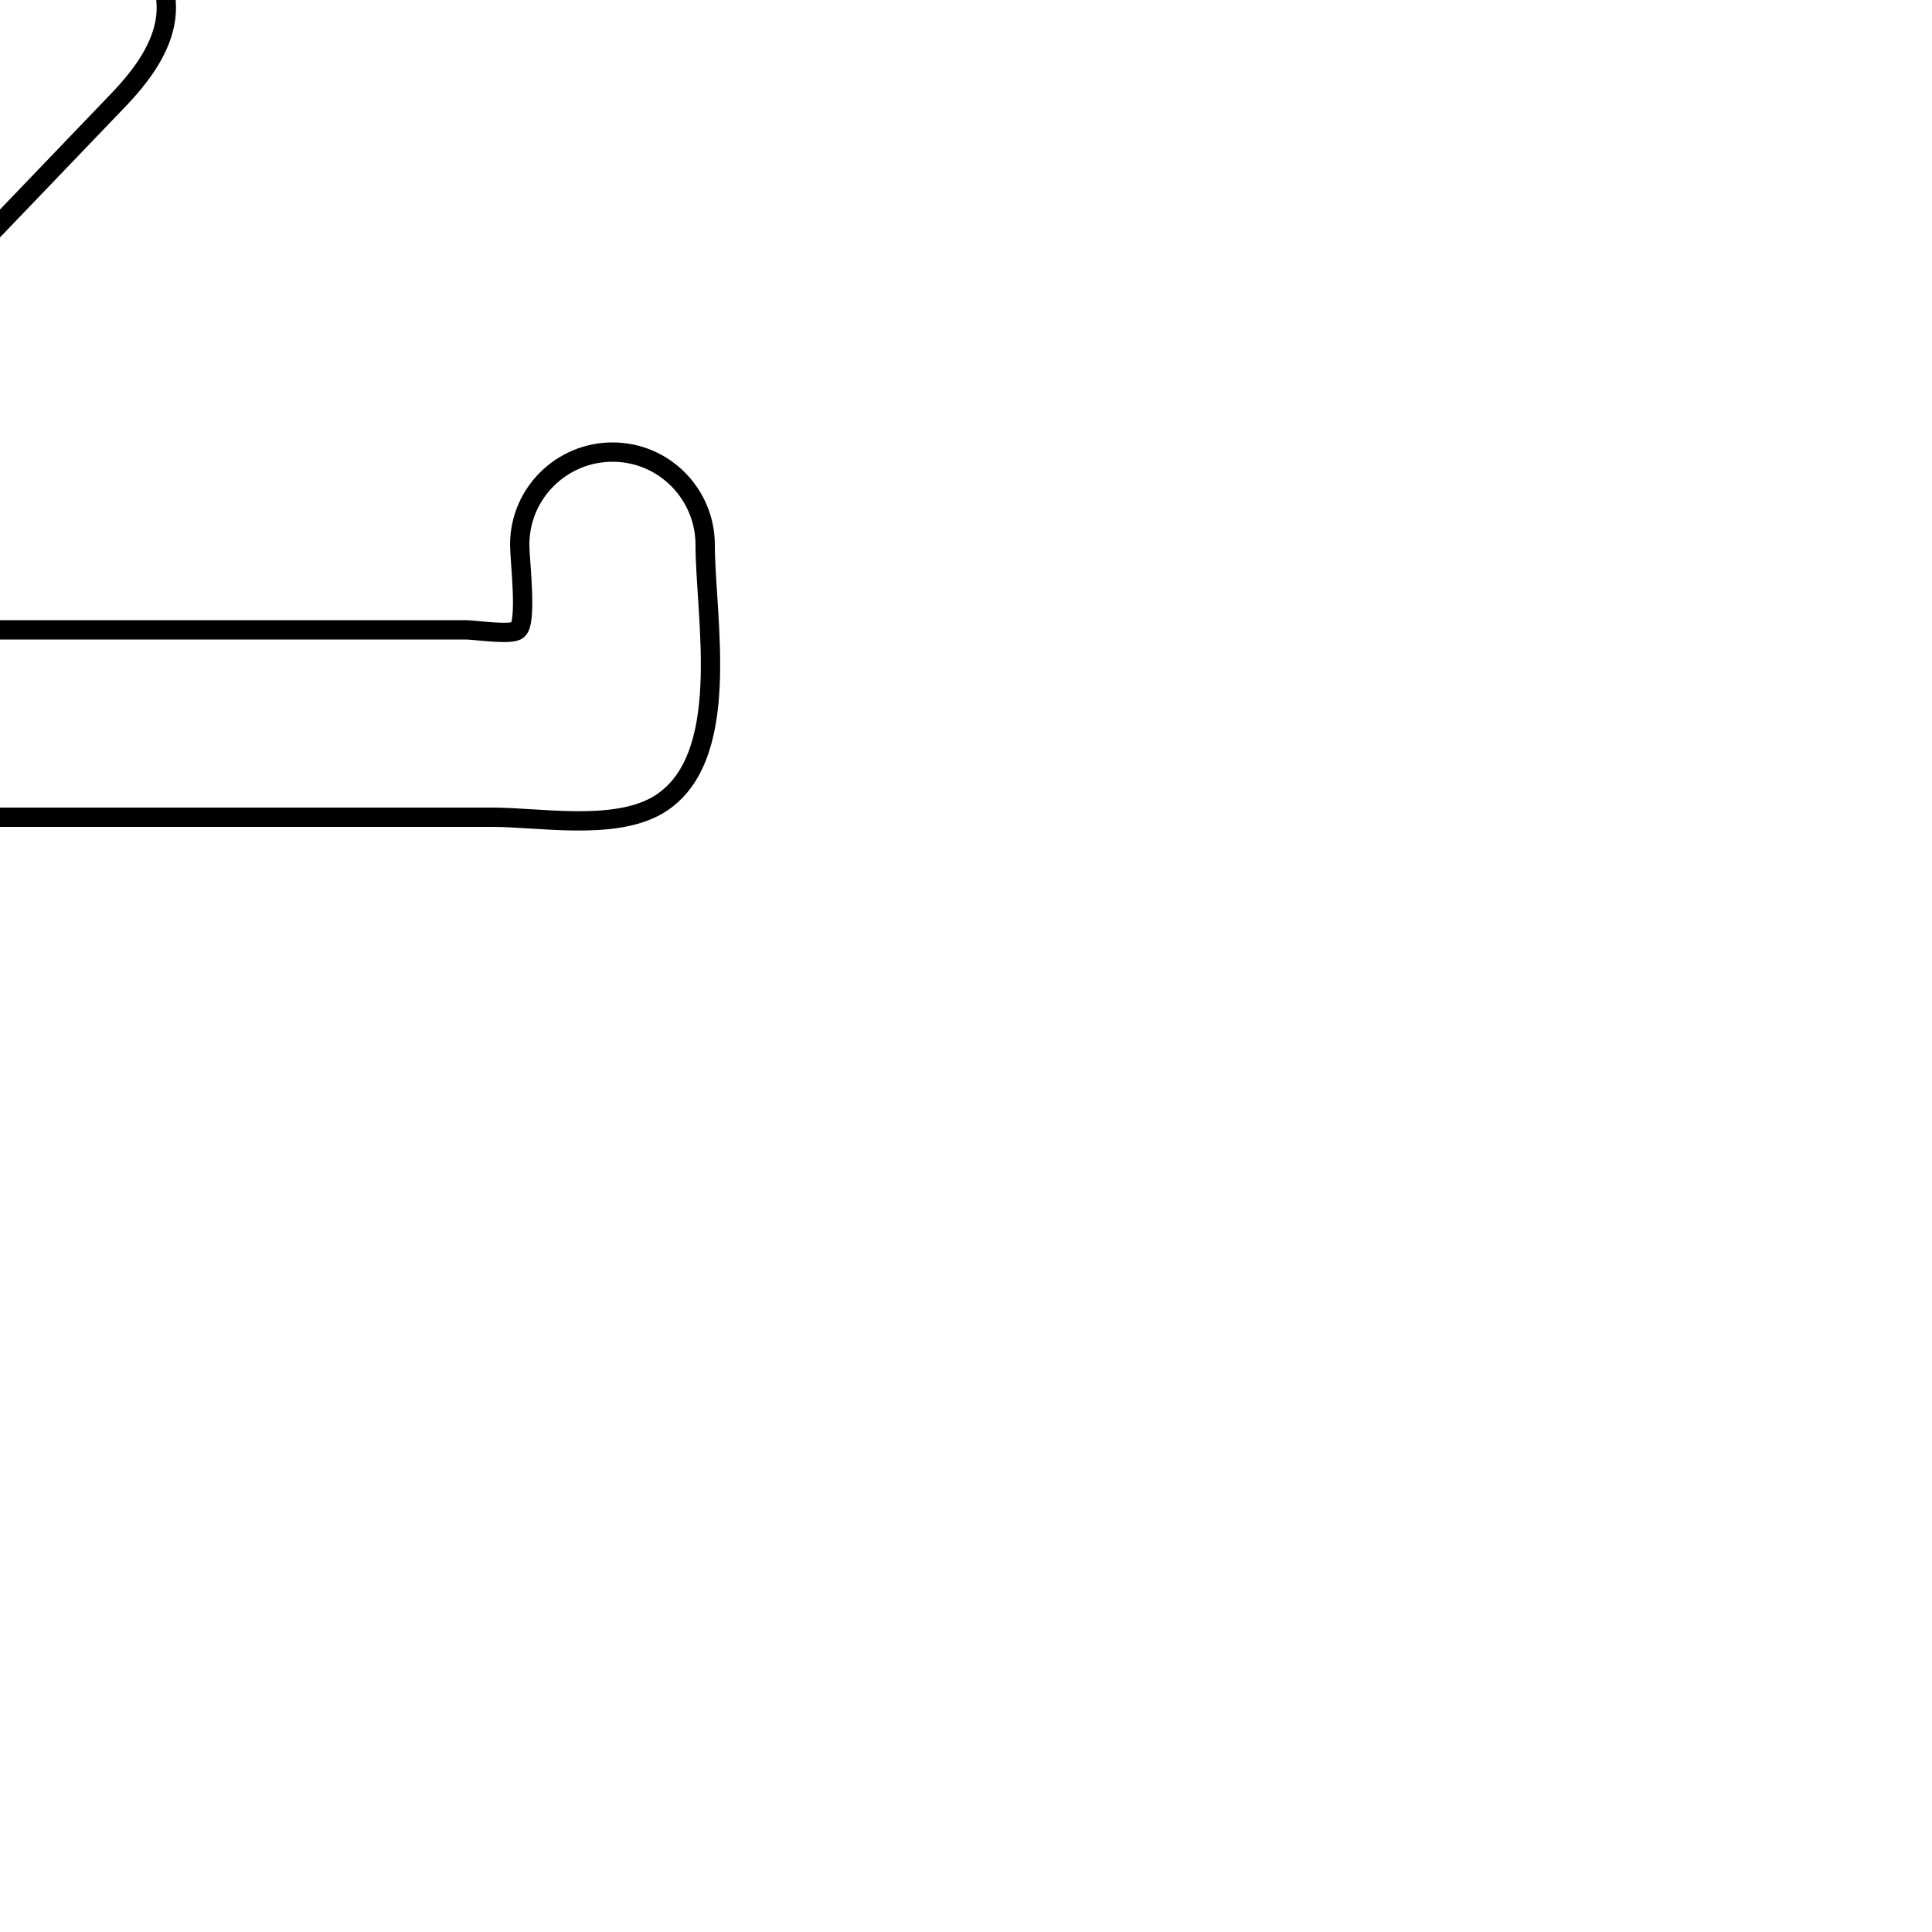
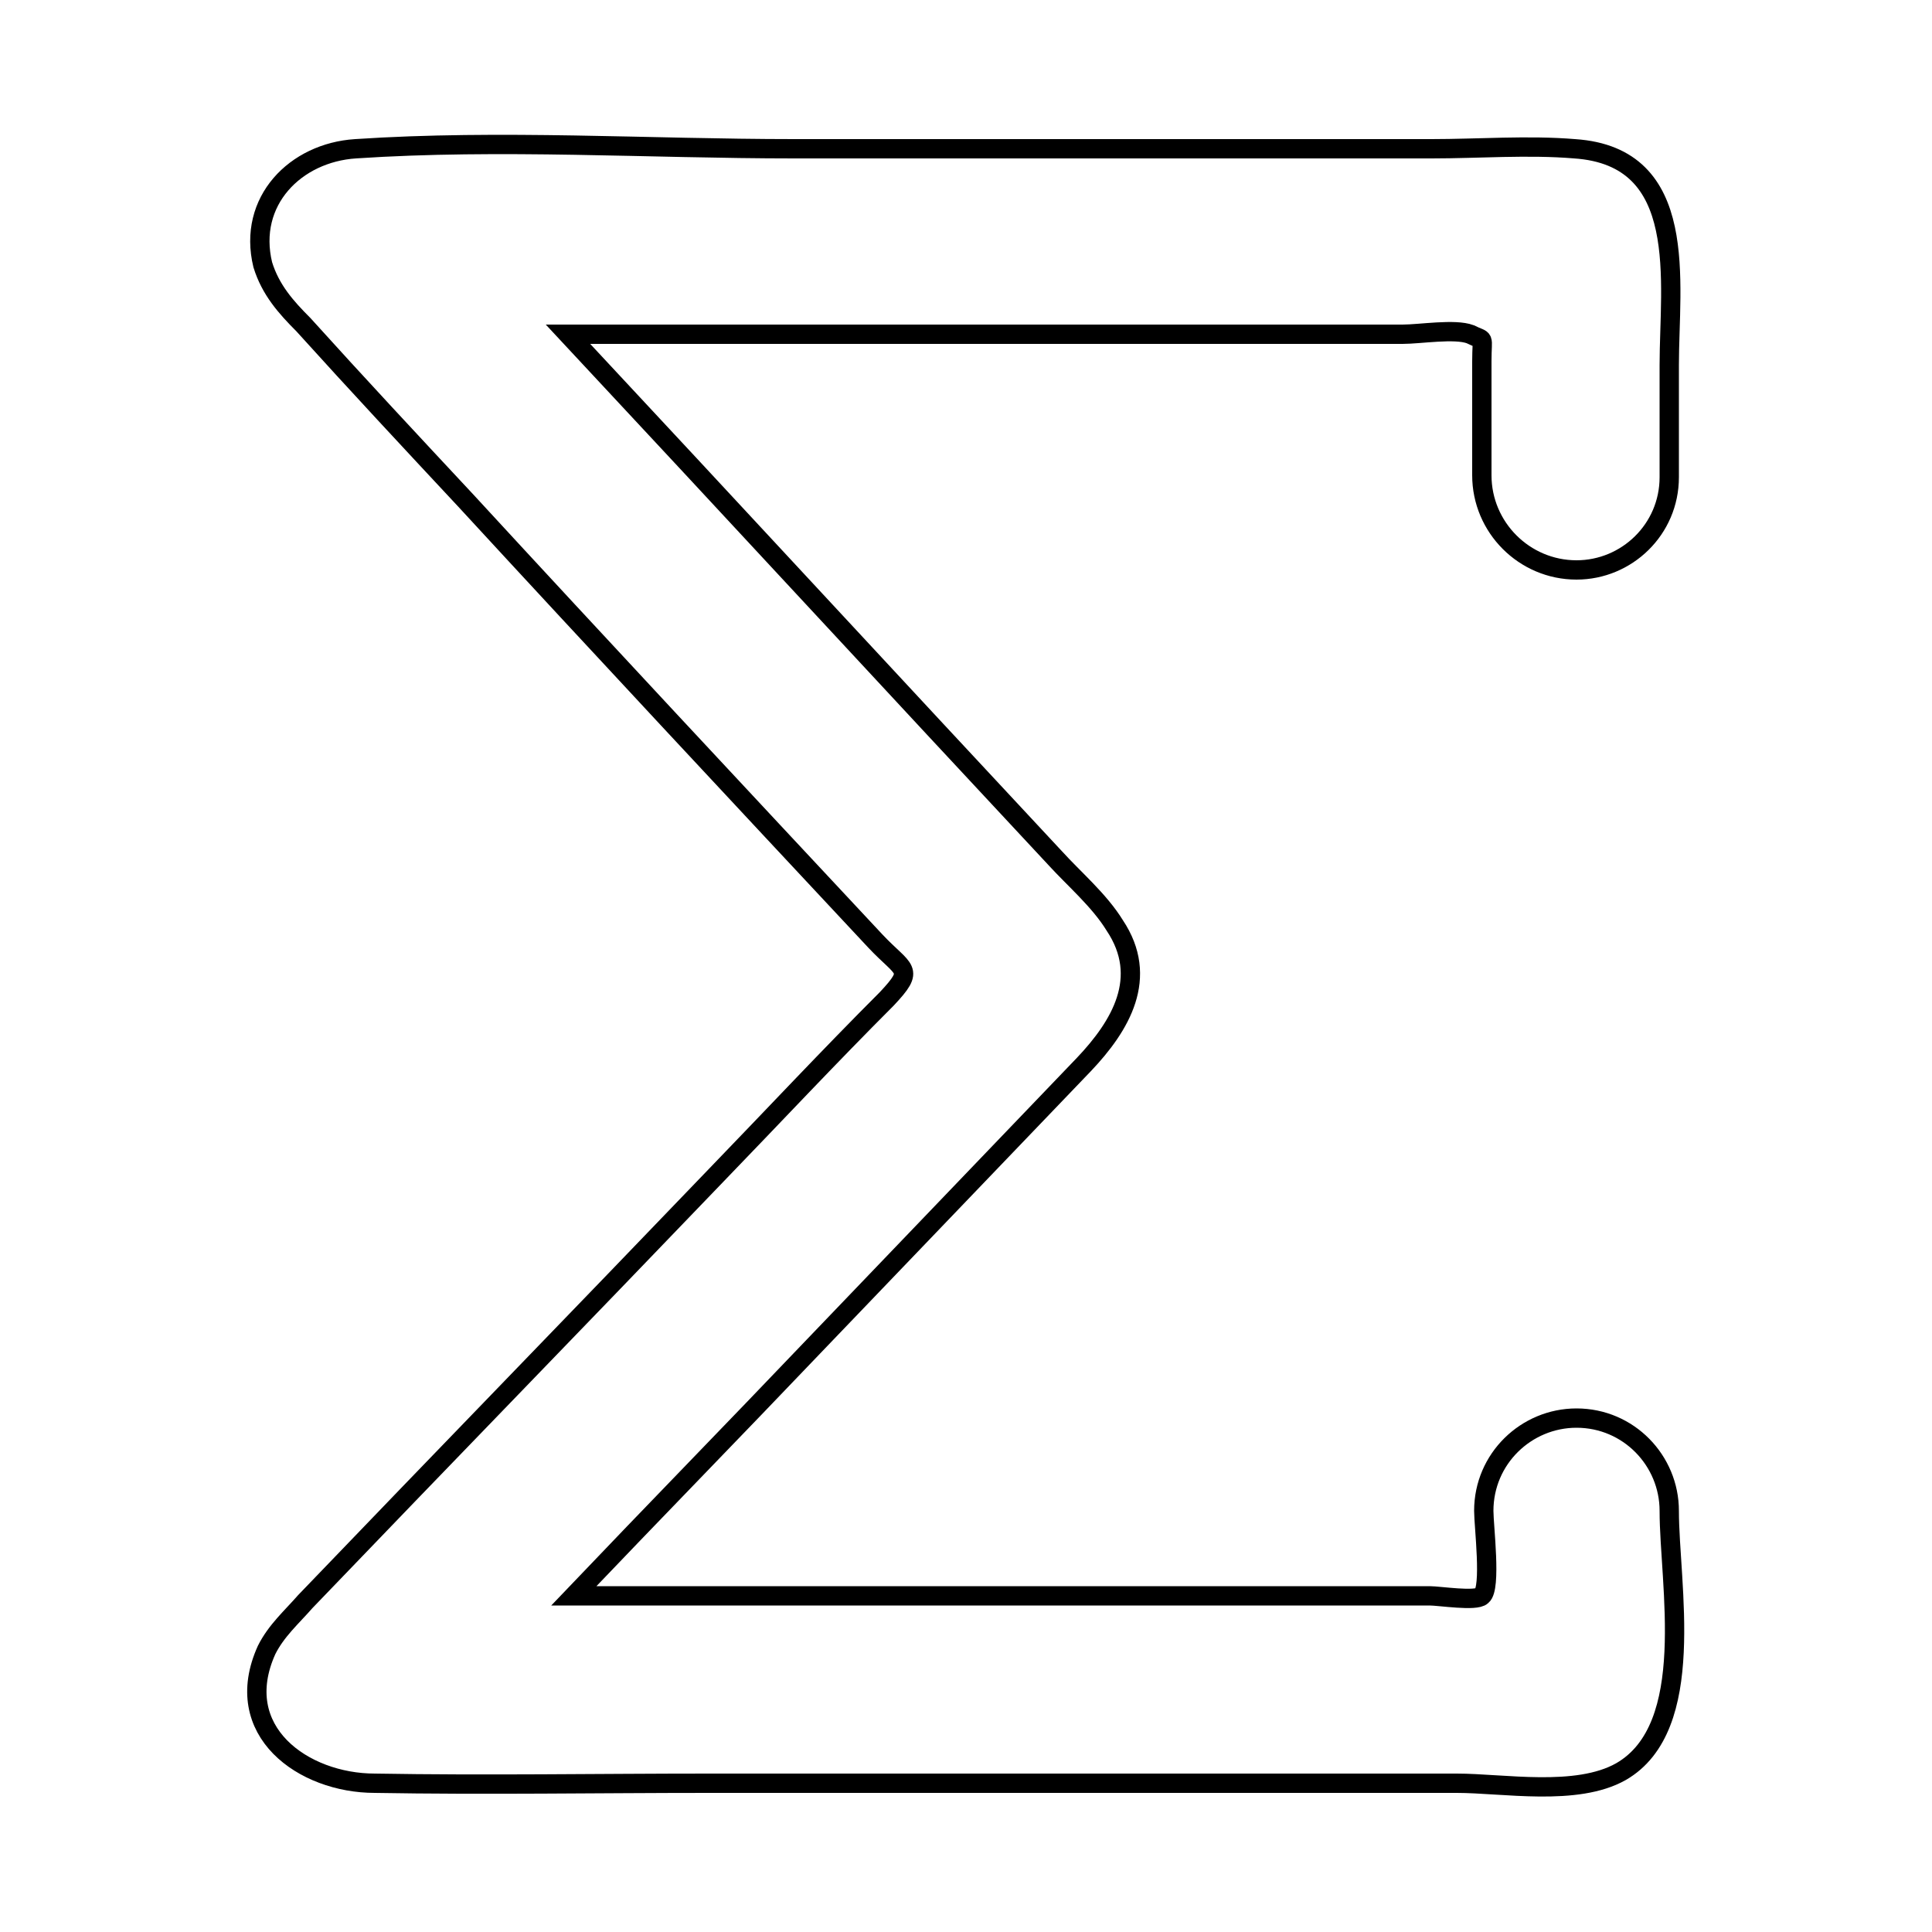
- <svg xmlns="http://www.w3.org/2000/svg" version="1.2" baseProfile="tiny" id="Calque_1" x="0px" y="0px" viewBox="0 0 100 100" xml:space="preserve">
-   <path fill="none" stroke="#000000" stroke-miterlimit="10" d="M26.8-25.4c0-2,0-4,0-5.9c0-1.4,0.2-1-0.6-1.4c-0.8-0.3-2.6,0-3.5,0  c-1.9,0-3.7,0-5.6,0c-10,0-20,0-29.9,0c-2.6,0-5.1,0-7.7,0c8.4,9,16.8,18.1,25.2,27.1c1,1.1,2.3,2.2,3.1,3.5  c1.8,2.7,0.3,5.2-1.6,7.2c-4.7,4.9-9.3,9.7-14,14.6c-4.1,4.3-8.3,8.6-12.4,12.9c14.8,0,29.5,0,44.3,0c0.5,0,2.4,0.3,2.7,0  c0.5-0.4,0.1-3.6,0.1-4.4c0-2.7,2.2-4.8,4.8-4.8c2.7,0,4.8,2.2,4.8,4.8c0,3.8,1.5,11.2-2.5,13.5c-2.3,1.3-6.1,0.6-8.5,0.6  c-12.9,0-25.8,0-38.7,0c-5.8,0-11.5,0.1-17.3,0c-3.7,0-7.5-2.7-5.6-6.9c0.5-1,1.3-1.7,2-2.5c7.1-7.4,14.2-14.7,21.3-22.1  c2.9-3,5.8-6.1,8.8-9.1c1.5-1.6,0.9-1.4-0.6-3c-7.1-7.6-14.2-15.2-21.2-22.8c-2.8-3-5.6-6-8.4-9.1c-0.9-0.9-1.7-1.8-2.1-3.1  c-0.8-3.3,1.7-5.8,4.8-6c7.5-0.5,15.2,0,22.7,0c11,0,22,0,33,0c2.4,0,5-0.2,7.4,0c6,0.4,4.9,6.9,4.9,11.2c0,1.9,0,3.9,0,5.8  c0,2.7-2.2,4.8-4.8,4.8C29-20.5,26.8-22.7,26.8-25.4z" />
+ <svg xmlns="http://www.w3.org/2000/svg" version="1.1" id="Calque_1" x="0px" y="0px" viewBox="0 0 100 100" style="enable-background:new 0 0 100 100;" xml:space="preserve">
+   <style type="text/css">
+ 	.st0{fill:none;stroke:#000000;stroke-miterlimit:10;}
+ </style>
+   <path class="st0" d="M76.7,24.6c0-2,0-4,0-5.9c0-1.4,0.2-1-0.6-1.4c-0.8-0.3-2.6,0-3.5,0c-1.9,0-3.7,0-5.6,0c-10,0-20,0-29.9,0  c-2.6,0-5.1,0-7.7,0c8.4,9,16.8,18.1,25.2,27.1c1,1.1,2.3,2.2,3.1,3.5c1.8,2.7,0.3,5.2-1.6,7.2c-4.7,4.9-9.3,9.7-14,14.6  C38,74,33.8,78.3,29.7,82.6c14.8,0,29.5,0,44.3,0c0.5,0,2.4,0.3,2.7,0c0.5-0.4,0.1-3.6,0.1-4.4c0-2.7,2.2-4.8,4.8-4.8  c2.7,0,4.8,2.2,4.8,4.8c0,3.8,1.5,11.2-2.5,13.5c-2.3,1.3-6.1,0.6-8.5,0.6c-12.9,0-25.8,0-38.7,0c-5.8,0-11.5,0.1-17.3,0  c-3.7,0-7.5-2.7-5.6-6.9c0.5-1,1.3-1.7,2-2.5c7.1-7.4,14.2-14.7,21.3-22.1c2.9-3,5.8-6.1,8.8-9.1c1.5-1.6,0.9-1.4-0.6-3  c-7.1-7.6-14.2-15.2-21.2-22.8c-2.8-3-5.6-6-8.4-9.1c-0.9-0.9-1.7-1.8-2.1-3.1c-0.8-3.3,1.7-5.8,4.8-6c7.5-0.5,15.2,0,22.7,0  c11,0,22,0,33,0c2.4,0,5-0.2,7.4,0c6,0.4,4.9,6.9,4.9,11.2c0,1.9,0,3.9,0,5.8c0,2.7-2.2,4.8-4.8,4.8C78.9,29.5,76.7,27.3,76.7,24.6z  " />
</svg>
